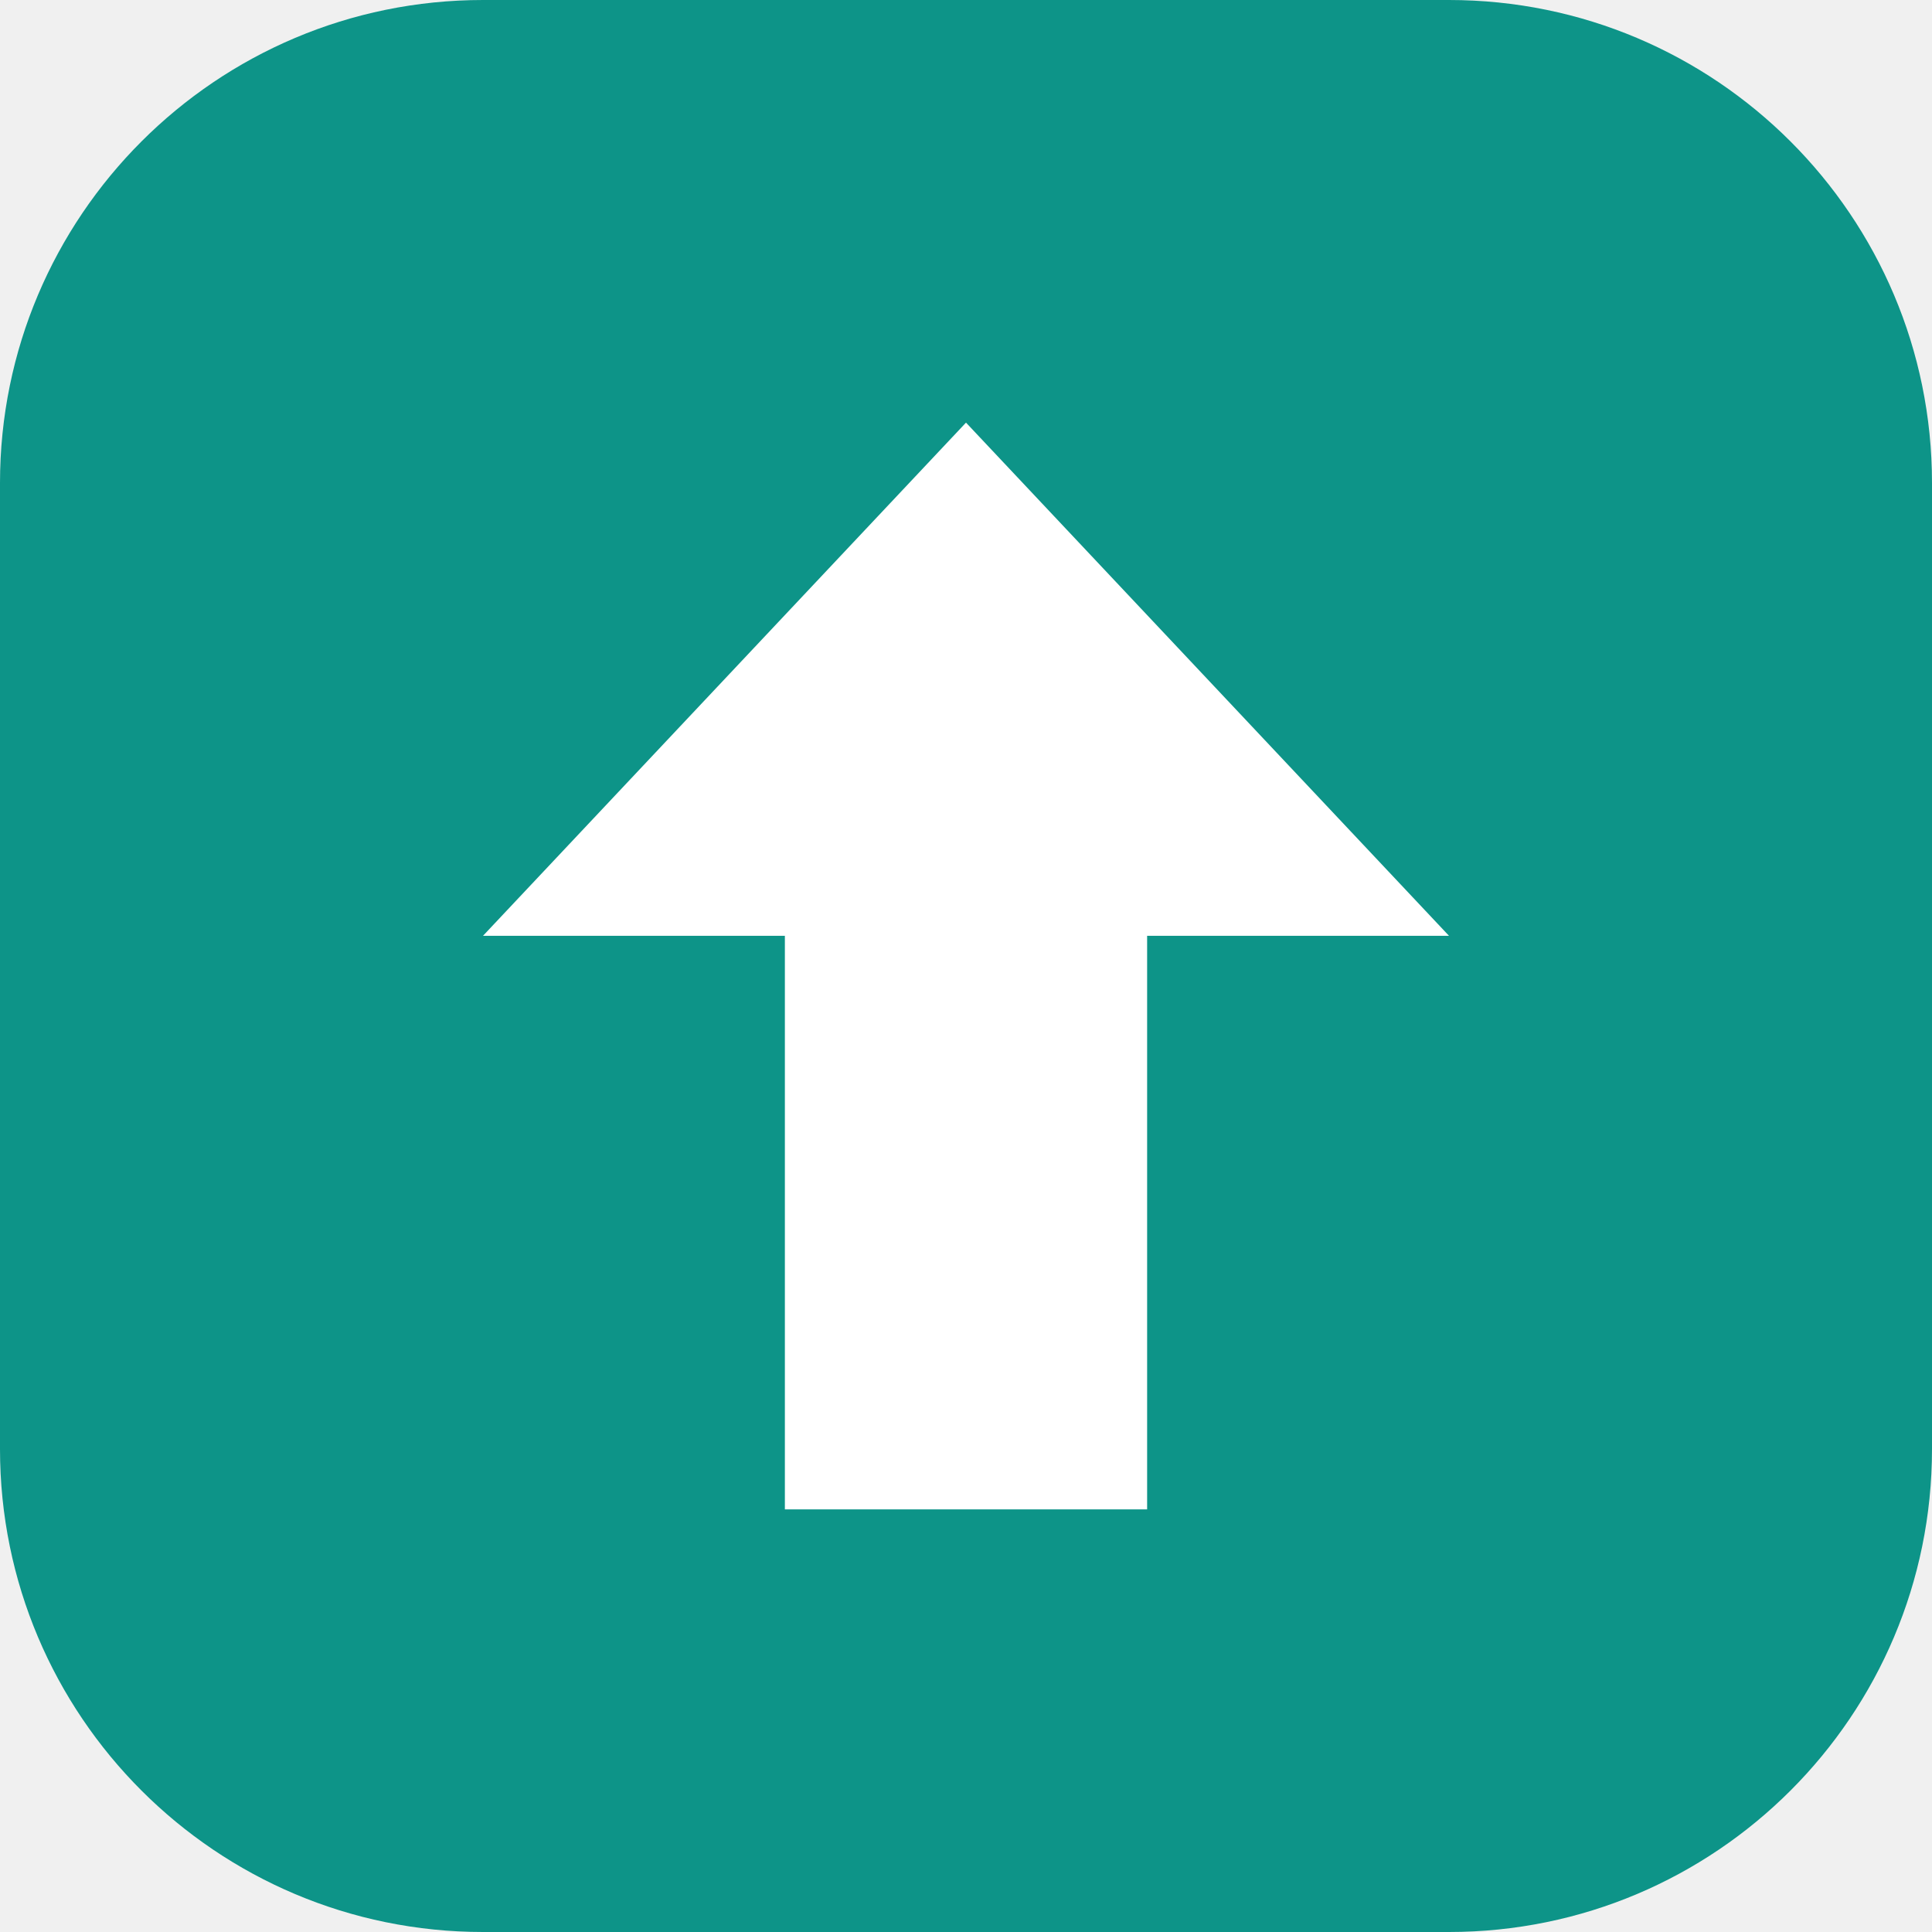
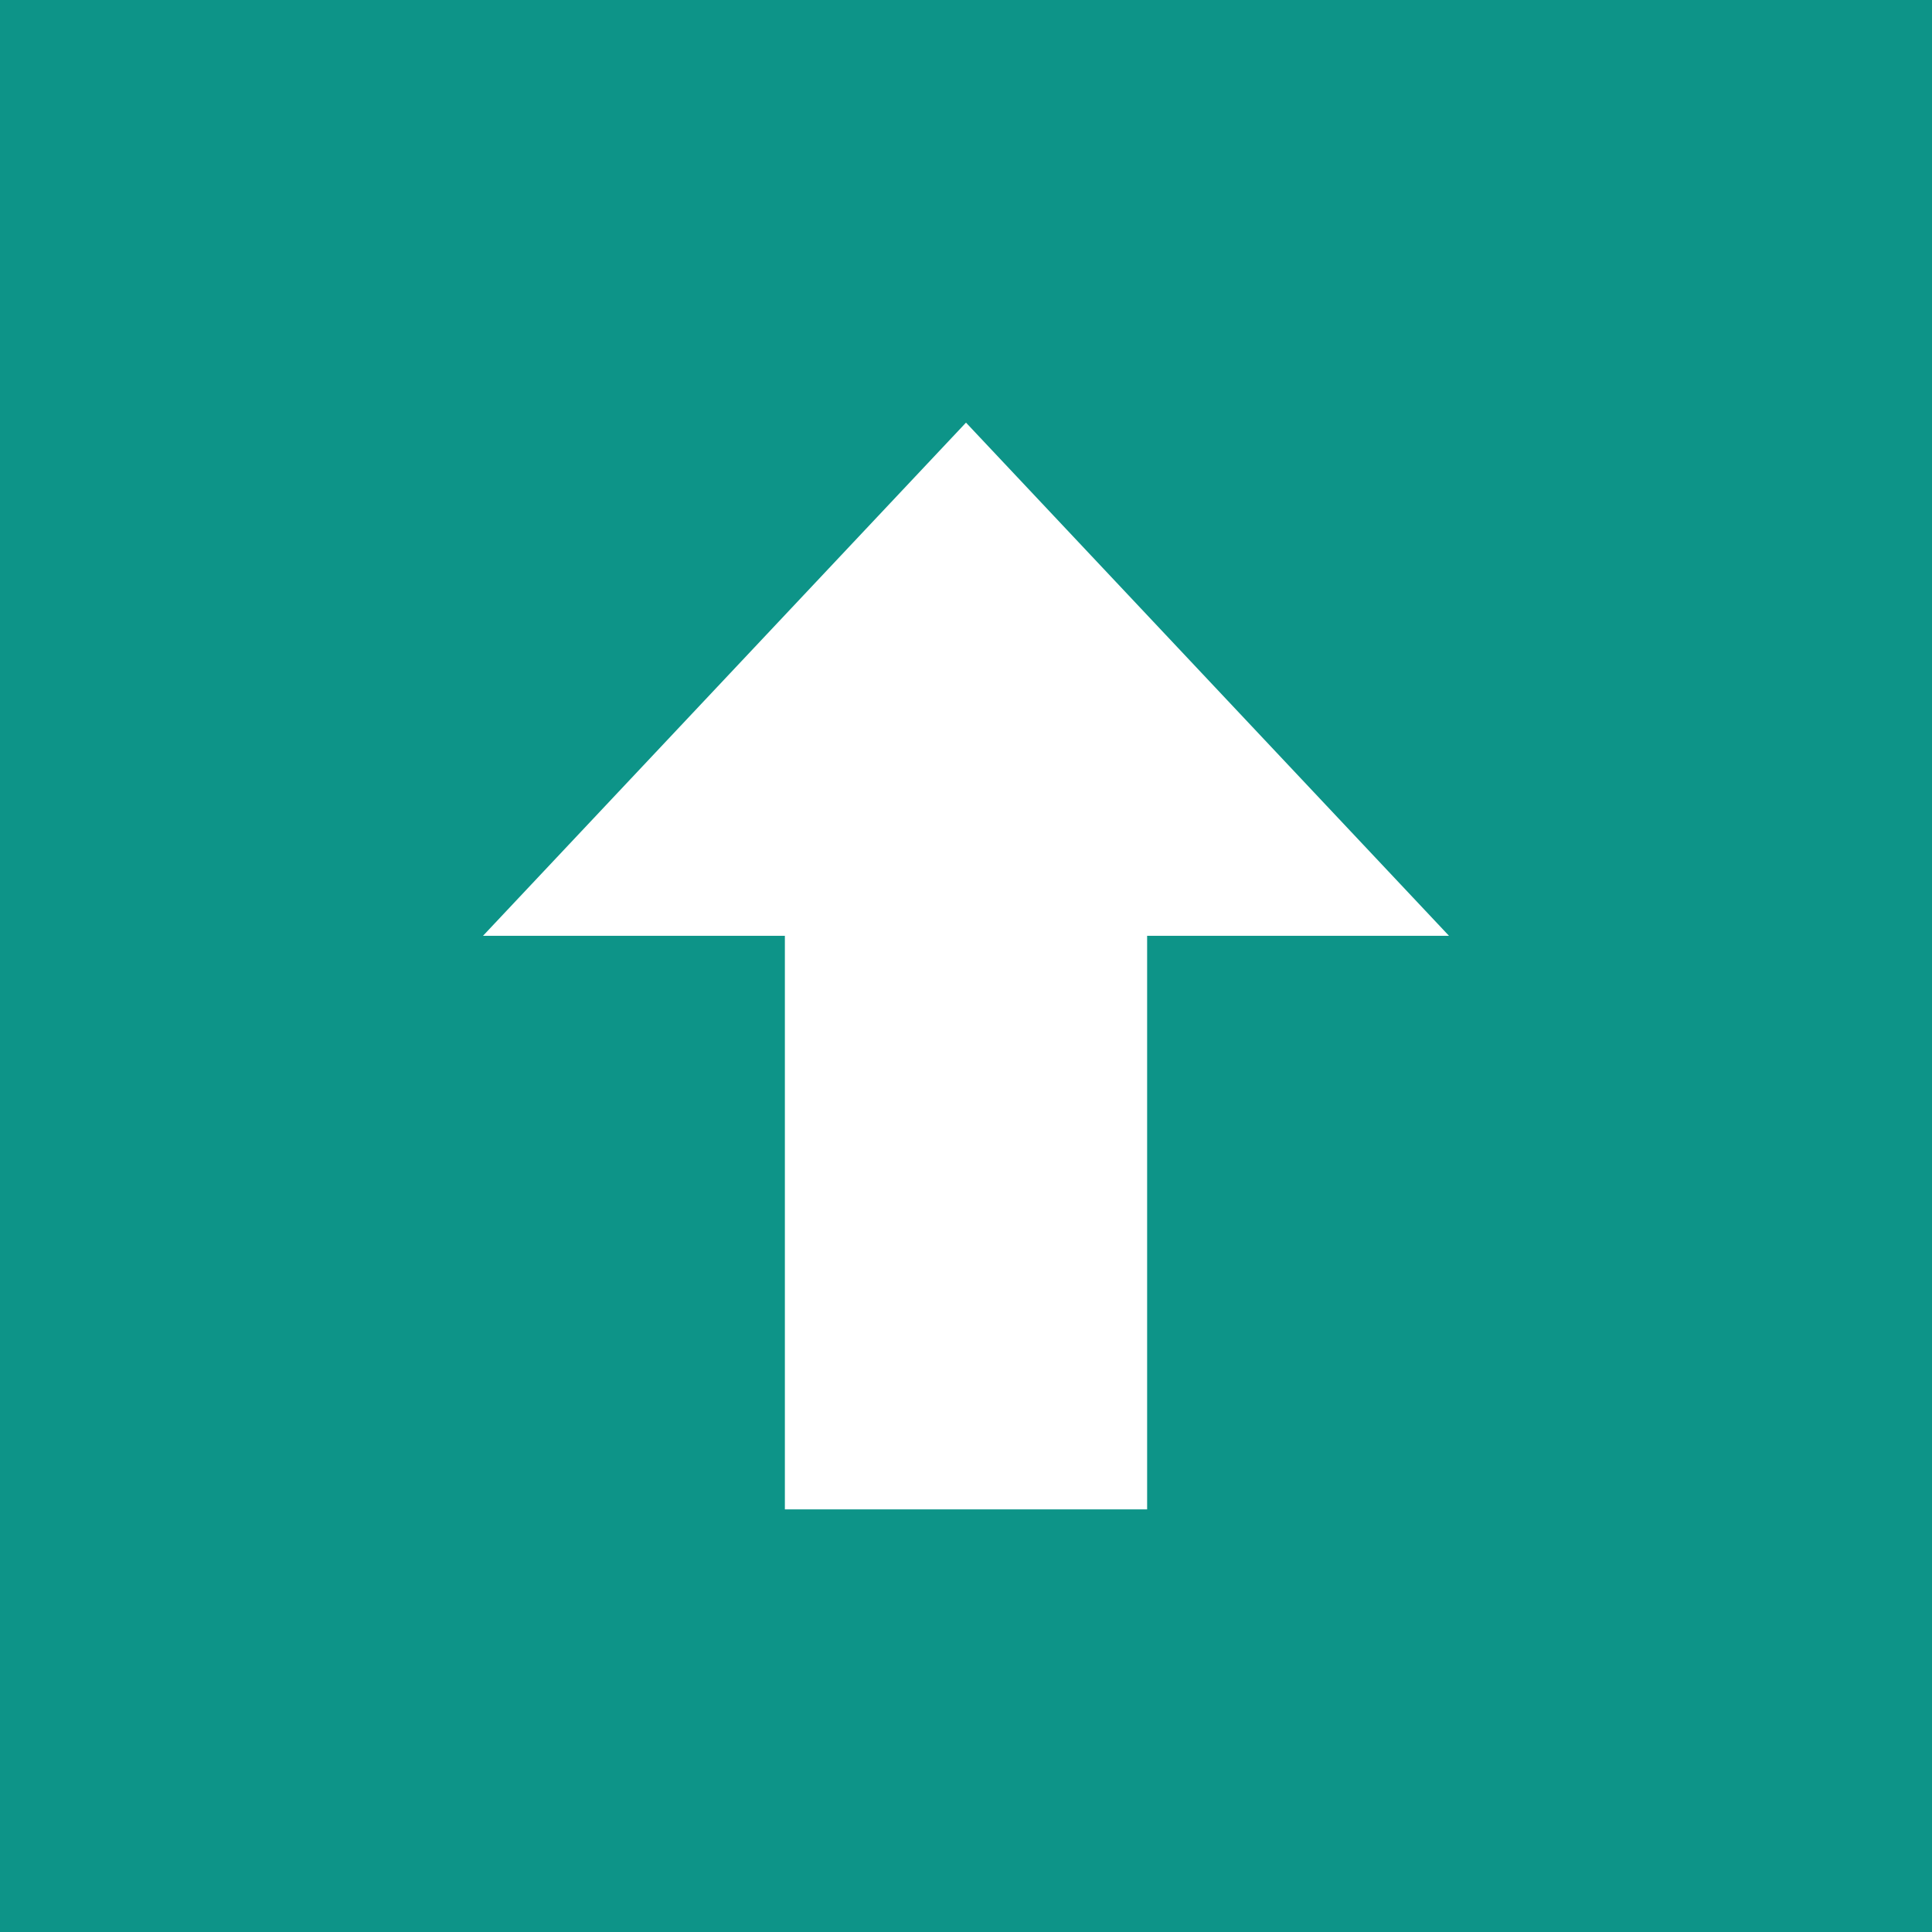
<svg xmlns="http://www.w3.org/2000/svg" width="32" height="32" viewBox="0 0 32 32" fill="none">
-   <rect width="32" height="32" rx="8" fill="#0d9488" />
+   <rect width="32" height="32" rx="0" fill="#0d9488" />
  <path d="M16 7 L24 15.5 H19 V25 H13 V15.5 H8 Z" fill="#fff" />
</svg>
